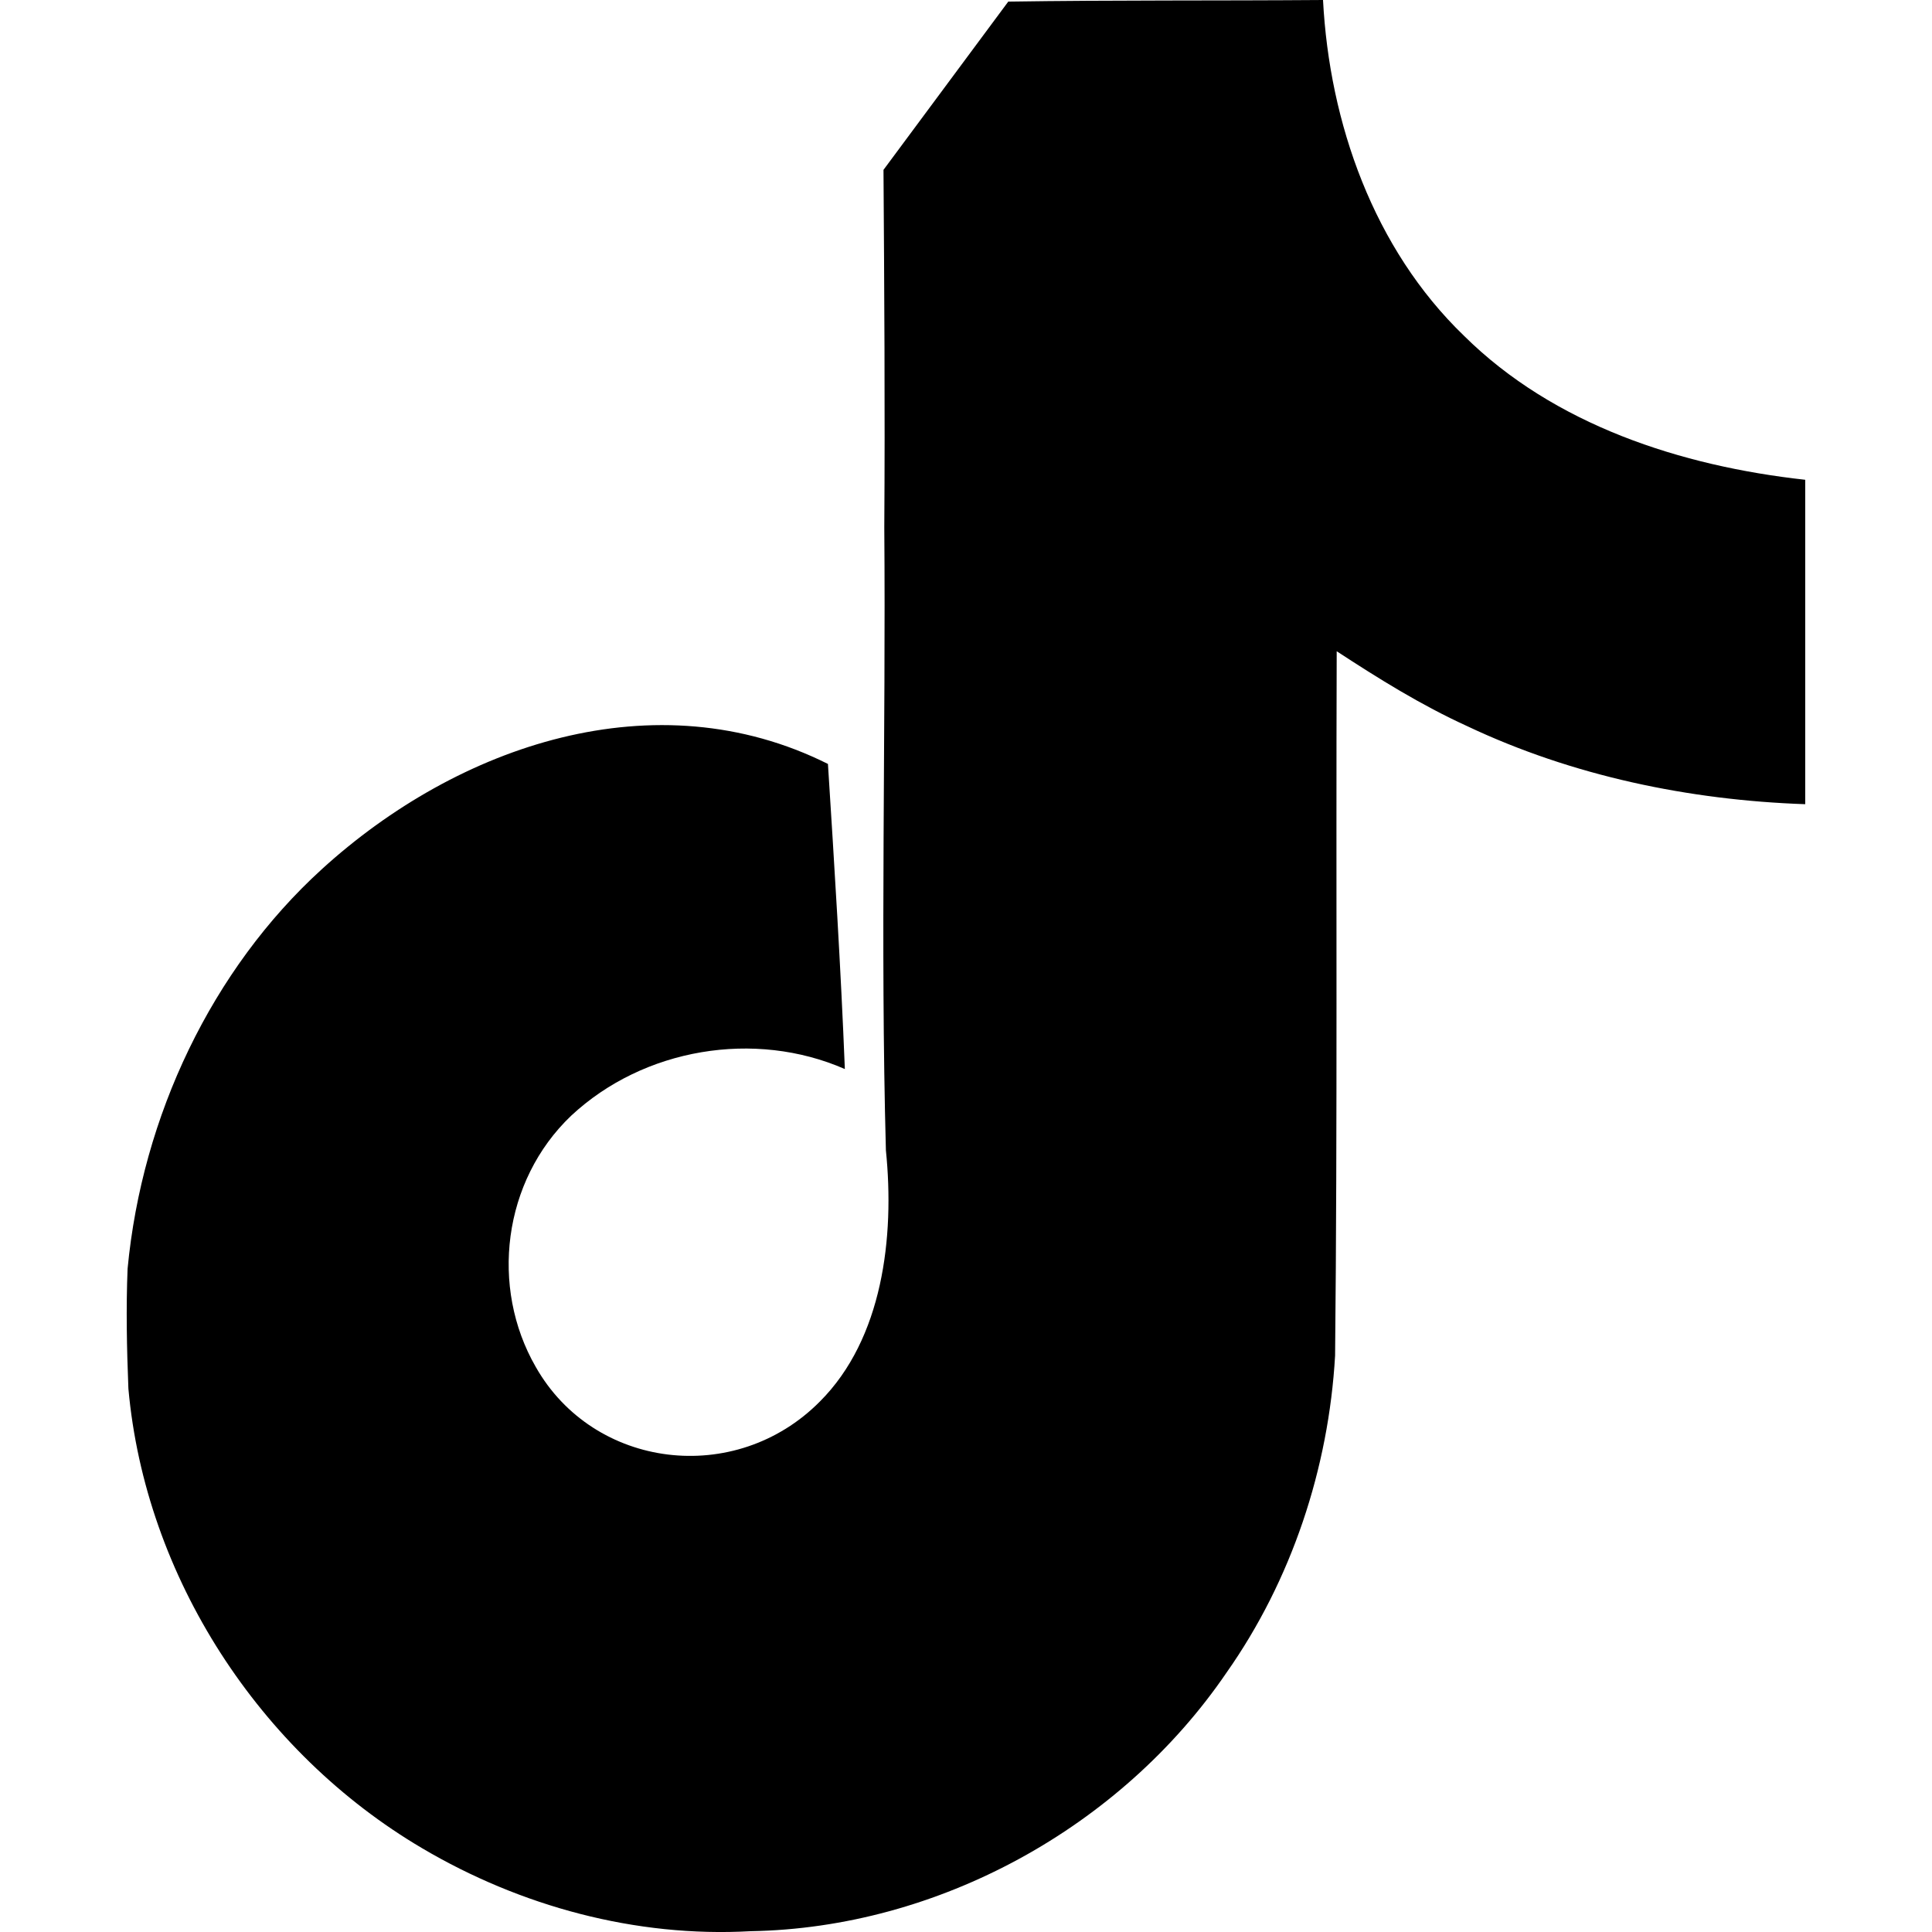
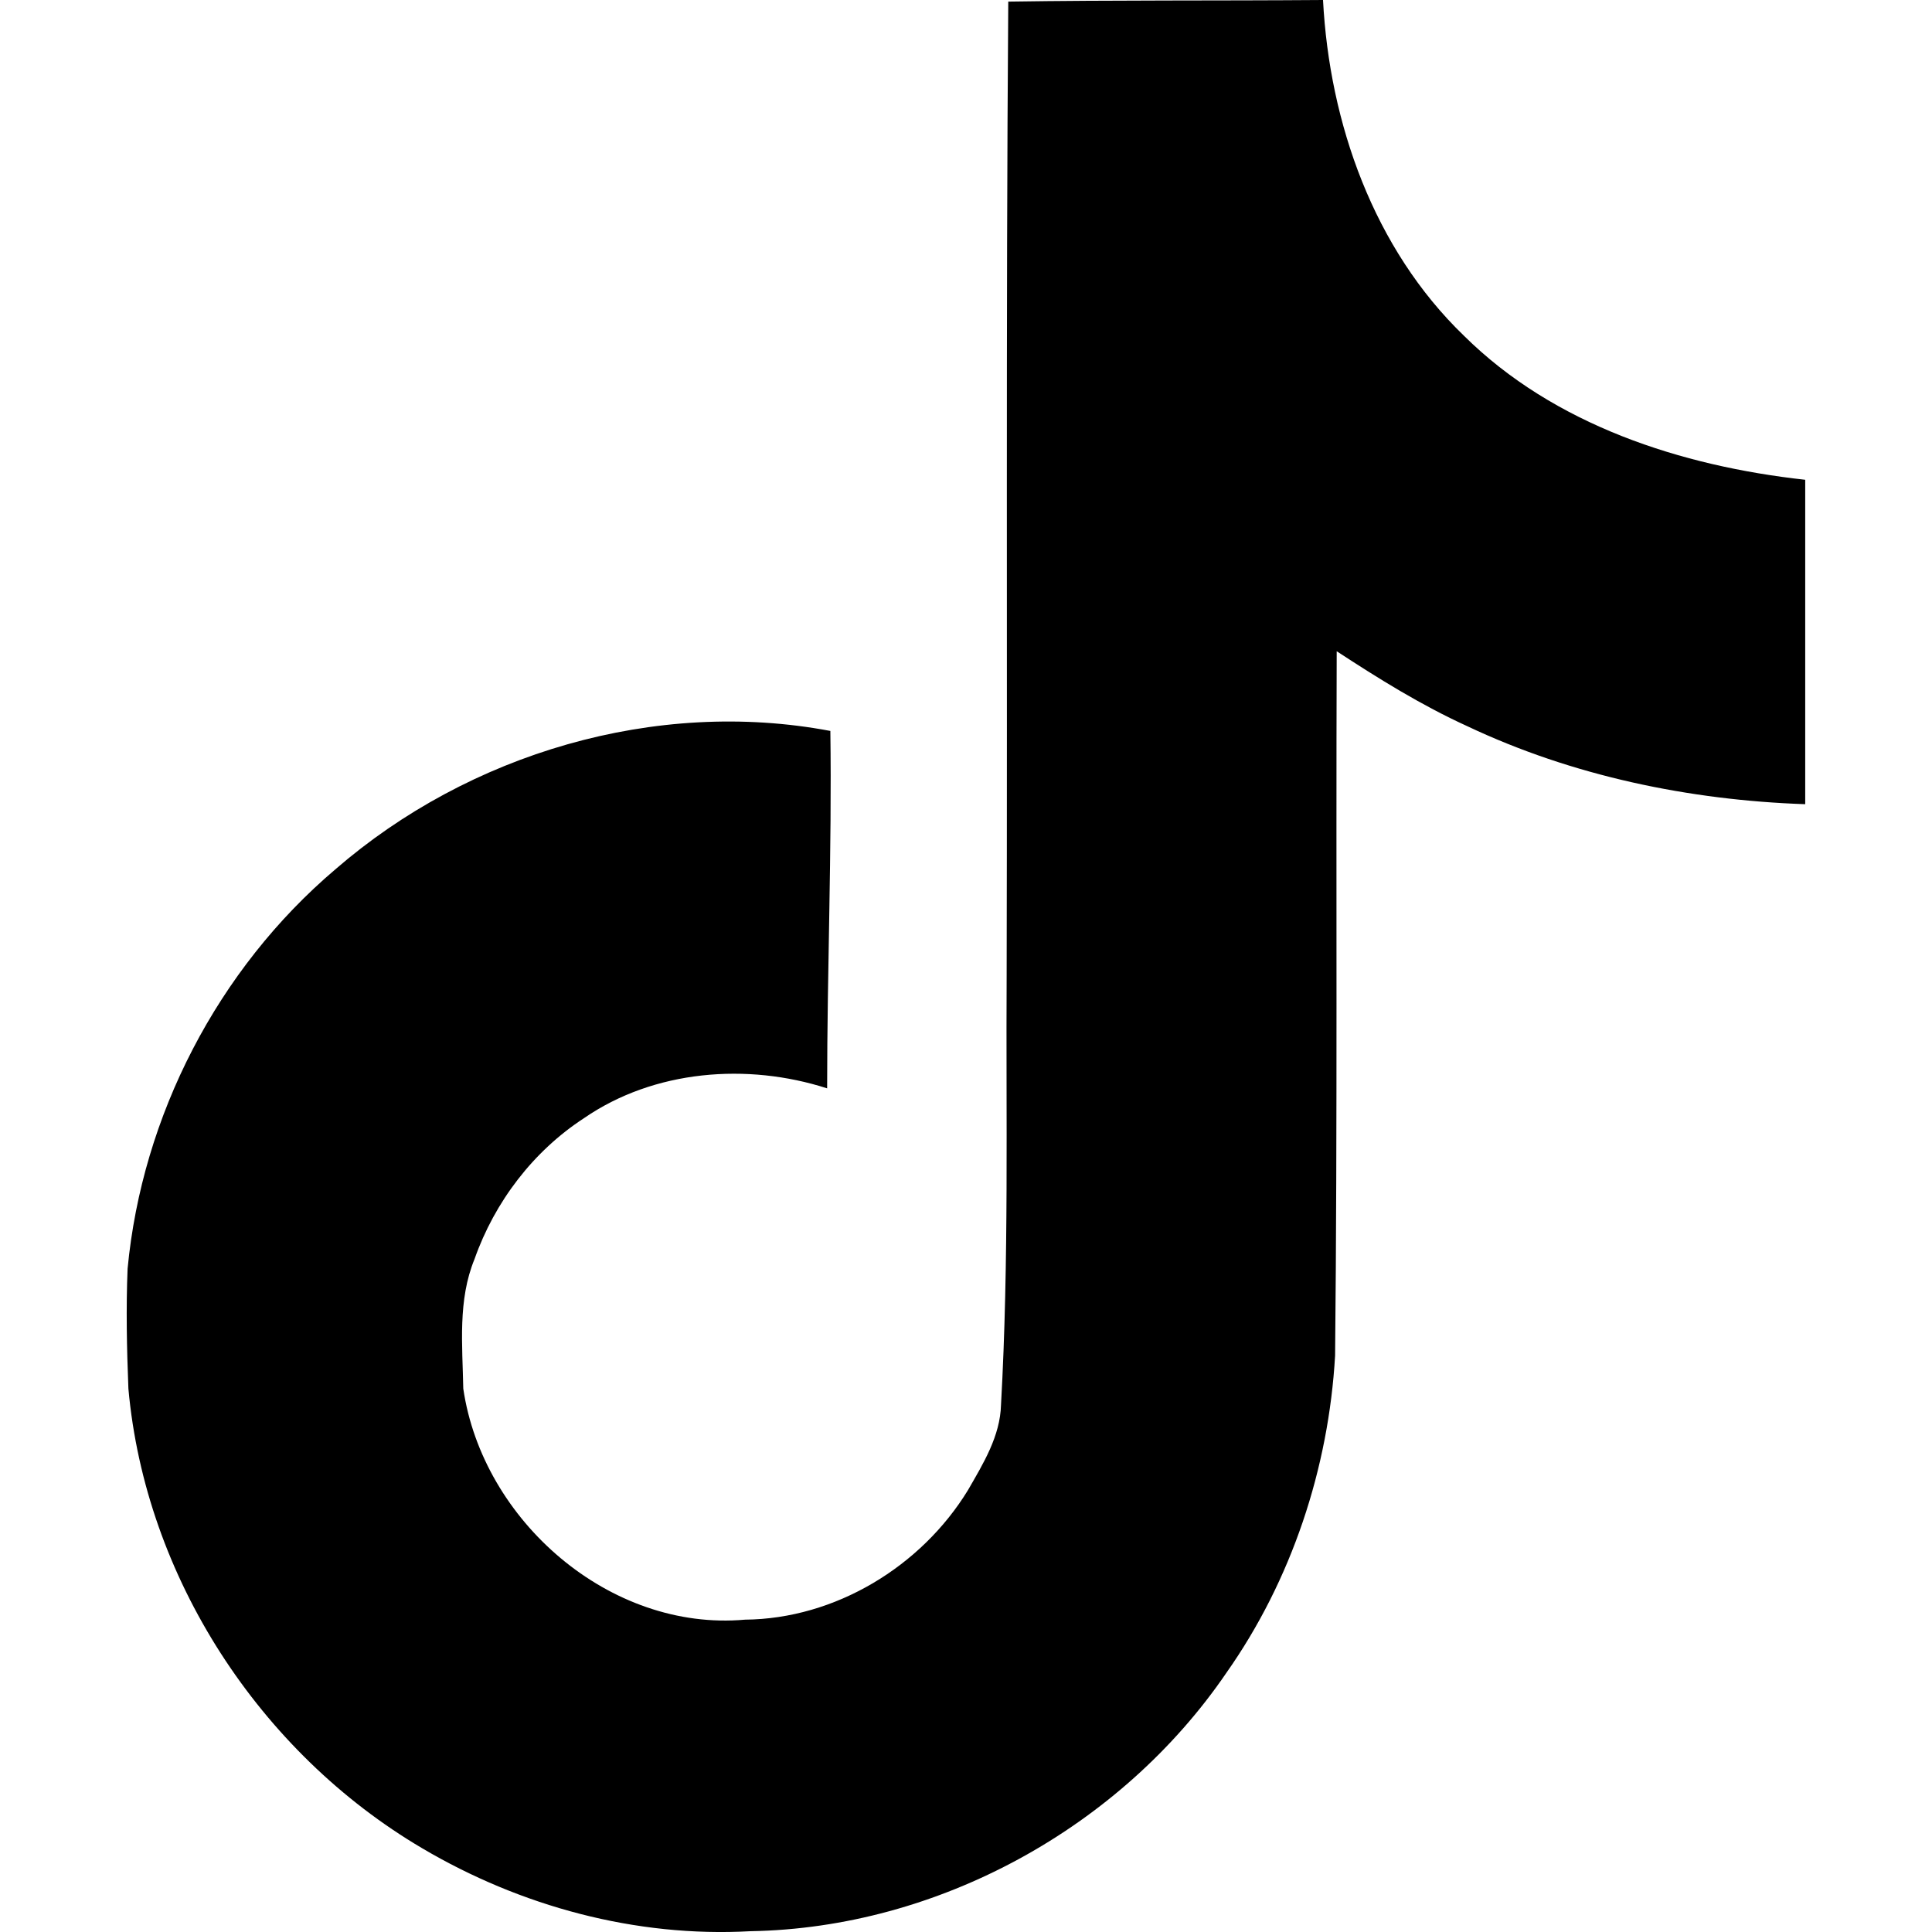
- <svg xmlns="http://www.w3.org/2000/svg" width="24" height="24" viewBox="0 0 24 24" fill="none">
-   <path d="M12.525.02c1.31-.02 2.61-.01 3.91-.02.08 1.53.63 3.09 1.75 4.17 1.12 1.11 2.7 1.62 4.24 1.79v4.03c-1.44-.05-2.89-.35-4.2-.97-.57-.26-1.1-.59-1.62-.93-.01 2.92.01 5.84-.02 8.75-.08 1.4-.54 2.79-1.35 3.94-1.31 1.92-3.58 3.17-5.91 3.21-1.43.08-2.86-.31-4.08-1.03-2.02-1.19-3.44-3.37-3.65-5.71-.02-.5-.03-1-.01-1.49.18-1.9 1.05-3.72 2.41-4.96 1.7-1.55 4.15-2.38 6.29-1.31.08 1.26.16 2.53.21 3.79-1.12-.49-2.5-.26-3.4.58-.85.81-1.01 2.13-.44 3.12.72 1.27 2.48 1.49 3.53.43.78-.78.93-2.04.82-3.12-.07-2.58 0-5.16-.02-7.74.01-1.48 0-2.96-.01-4.44z" fill="currentColor" />
+ <svg xmlns="http://www.w3.org/2000/svg" width="200" height="200" viewBox="0 0 24 24">
+   <path fill="currentColor" d="M12.525.02c1.31-.02 2.61-.01 3.91-.02c.08 1.53.63 3.09 1.75 4.17c1.12 1.11 2.7 1.62 4.24 1.79v4.03c-1.44-.05-2.89-.35-4.2-.97c-.57-.26-1.1-.59-1.62-.93c-.01 2.92.01 5.84-.02 8.75c-.08 1.4-.54 2.79-1.35 3.94c-1.31 1.92-3.58 3.17-5.91 3.21c-1.43.08-2.86-.31-4.08-1.03c-2.02-1.19-3.44-3.37-3.65-5.71c-.02-.5-.03-1-.01-1.49c.18-1.9 1.12-3.72 2.58-4.96c1.66-1.44 3.98-2.13 6.15-1.72c.02 1.48-.04 2.96-.04 4.44c-.99-.32-2.15-.23-3.02.37c-.63.41-1.11 1.04-1.36 1.75c-.21.51-.15 1.07-.14 1.61c.24 1.64 1.82 3.02 3.5 2.87c1.12-.01 2.19-.66 2.77-1.61c.19-.33.4-.67.41-1.06c.1-1.79.06-3.57.07-5.36c.01-4.03-.01-8.05.02-12.07z" />
</svg>
